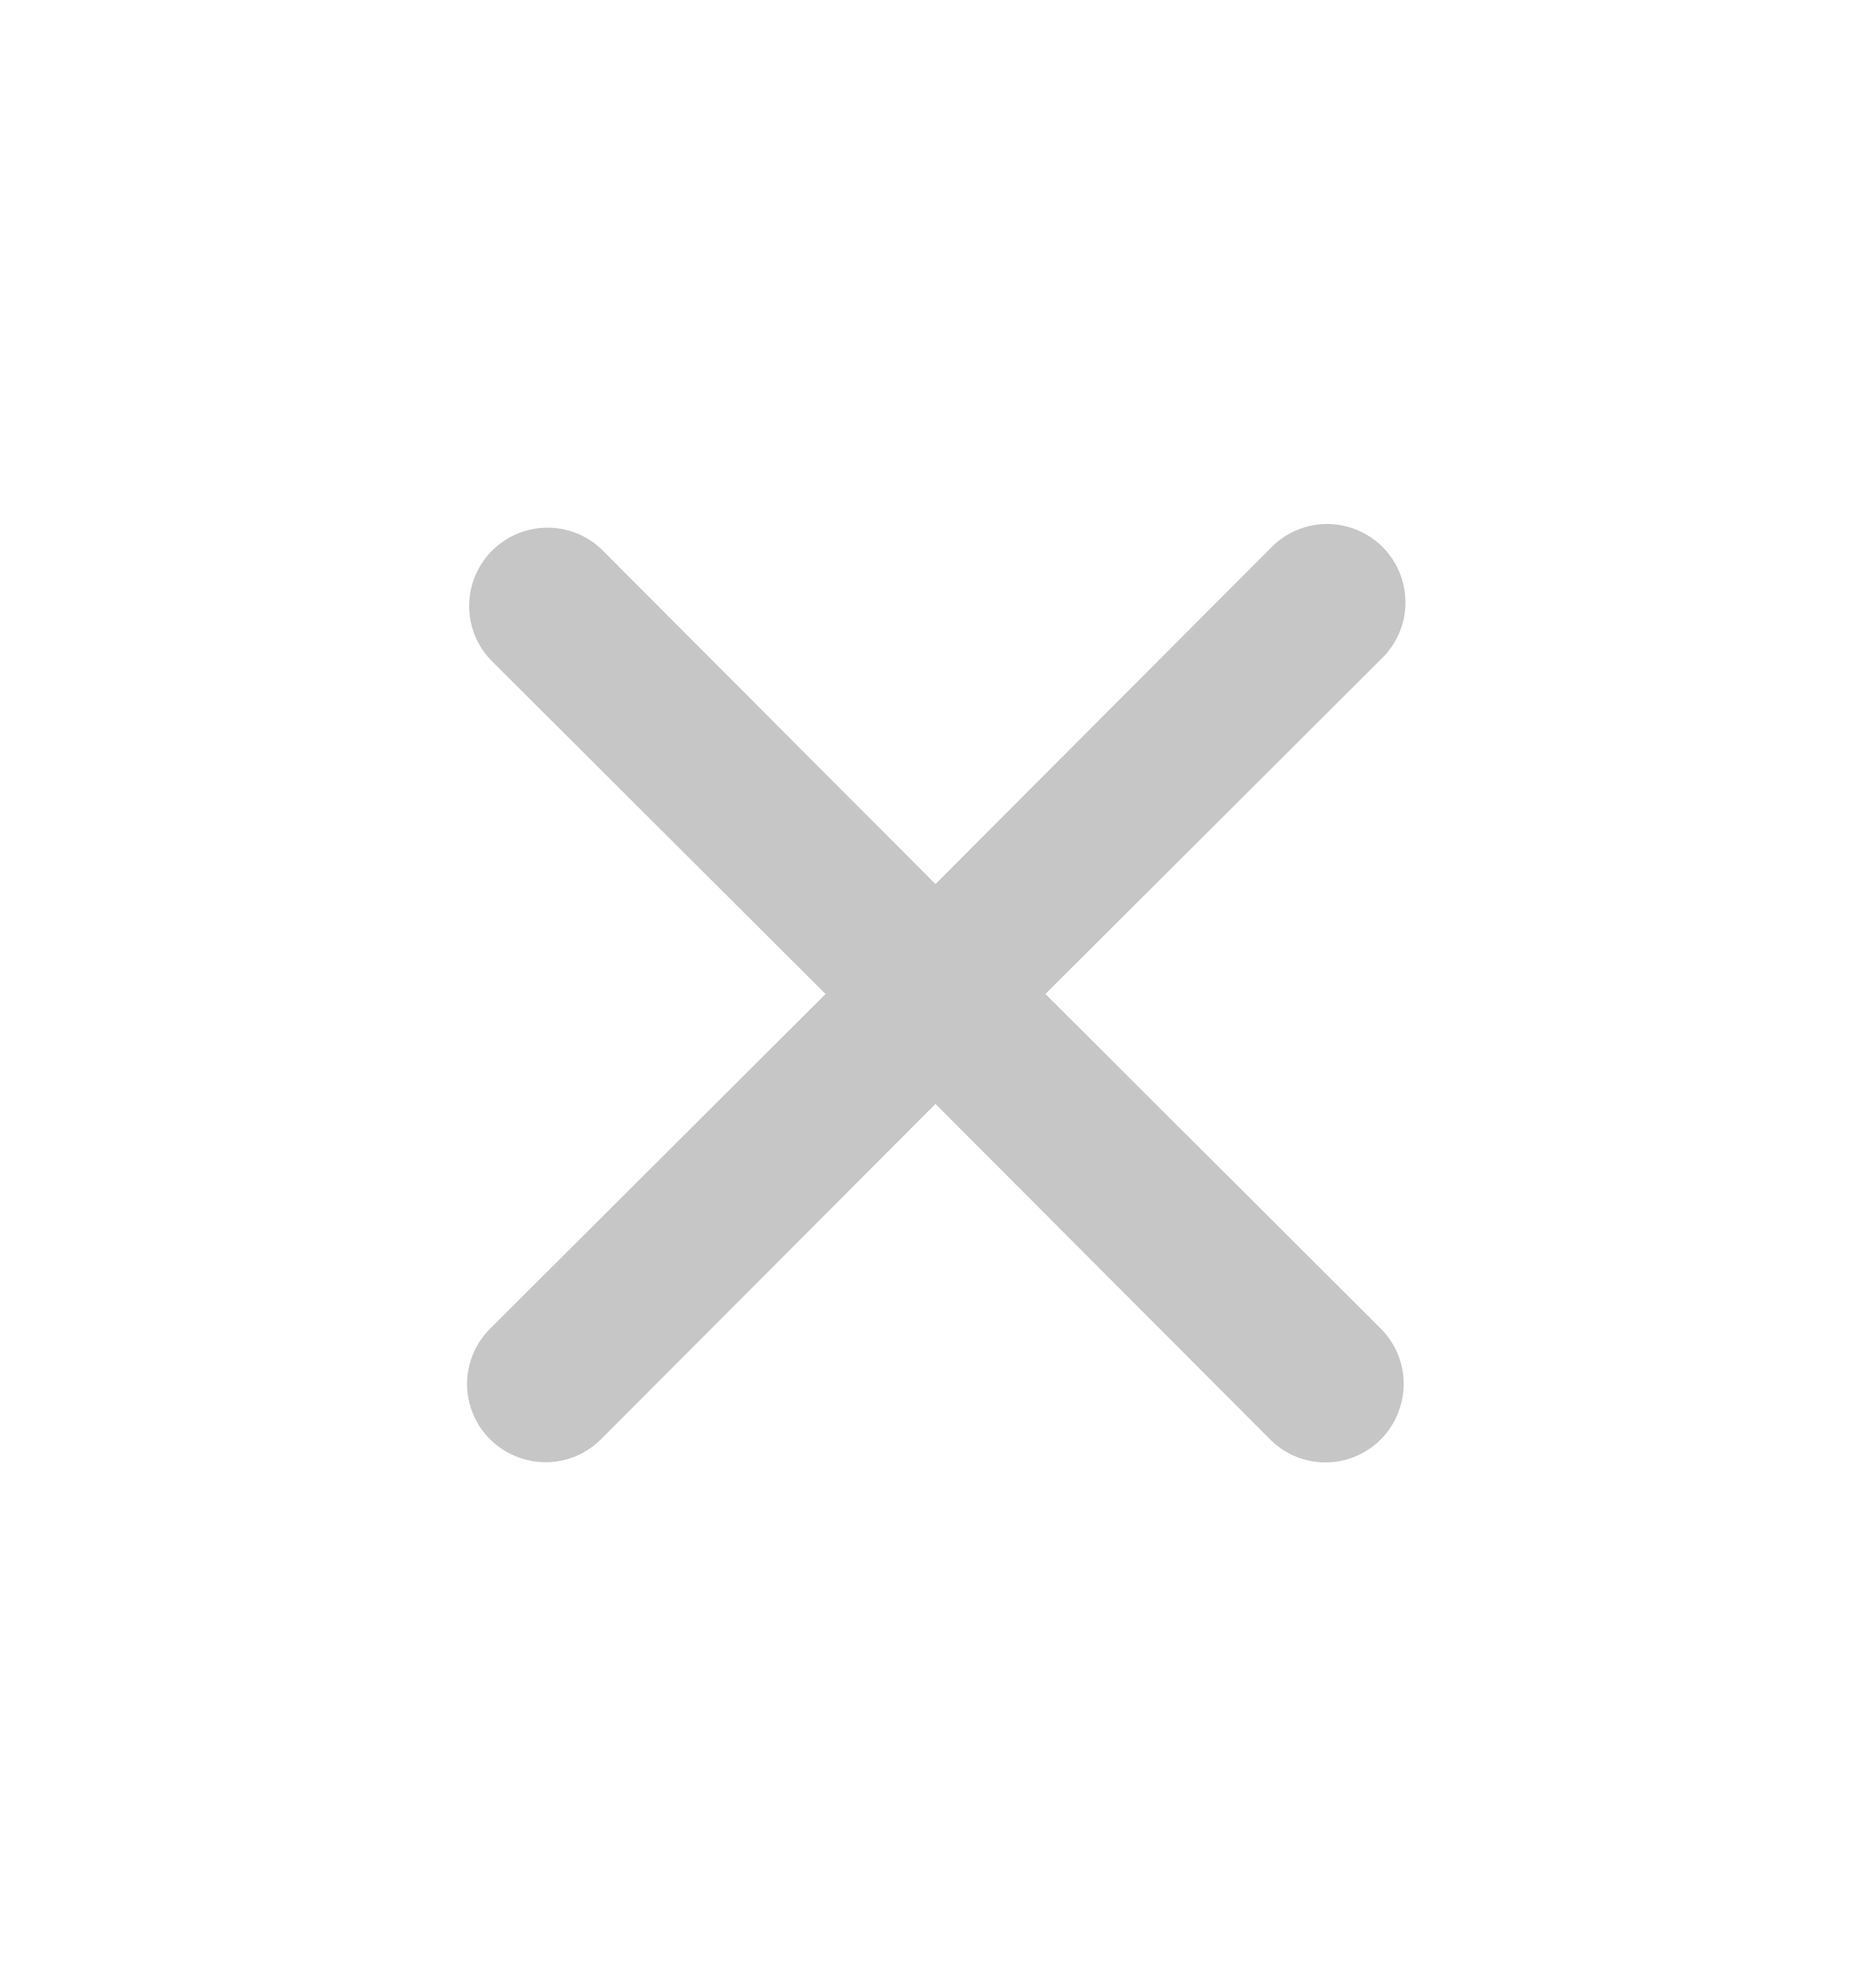
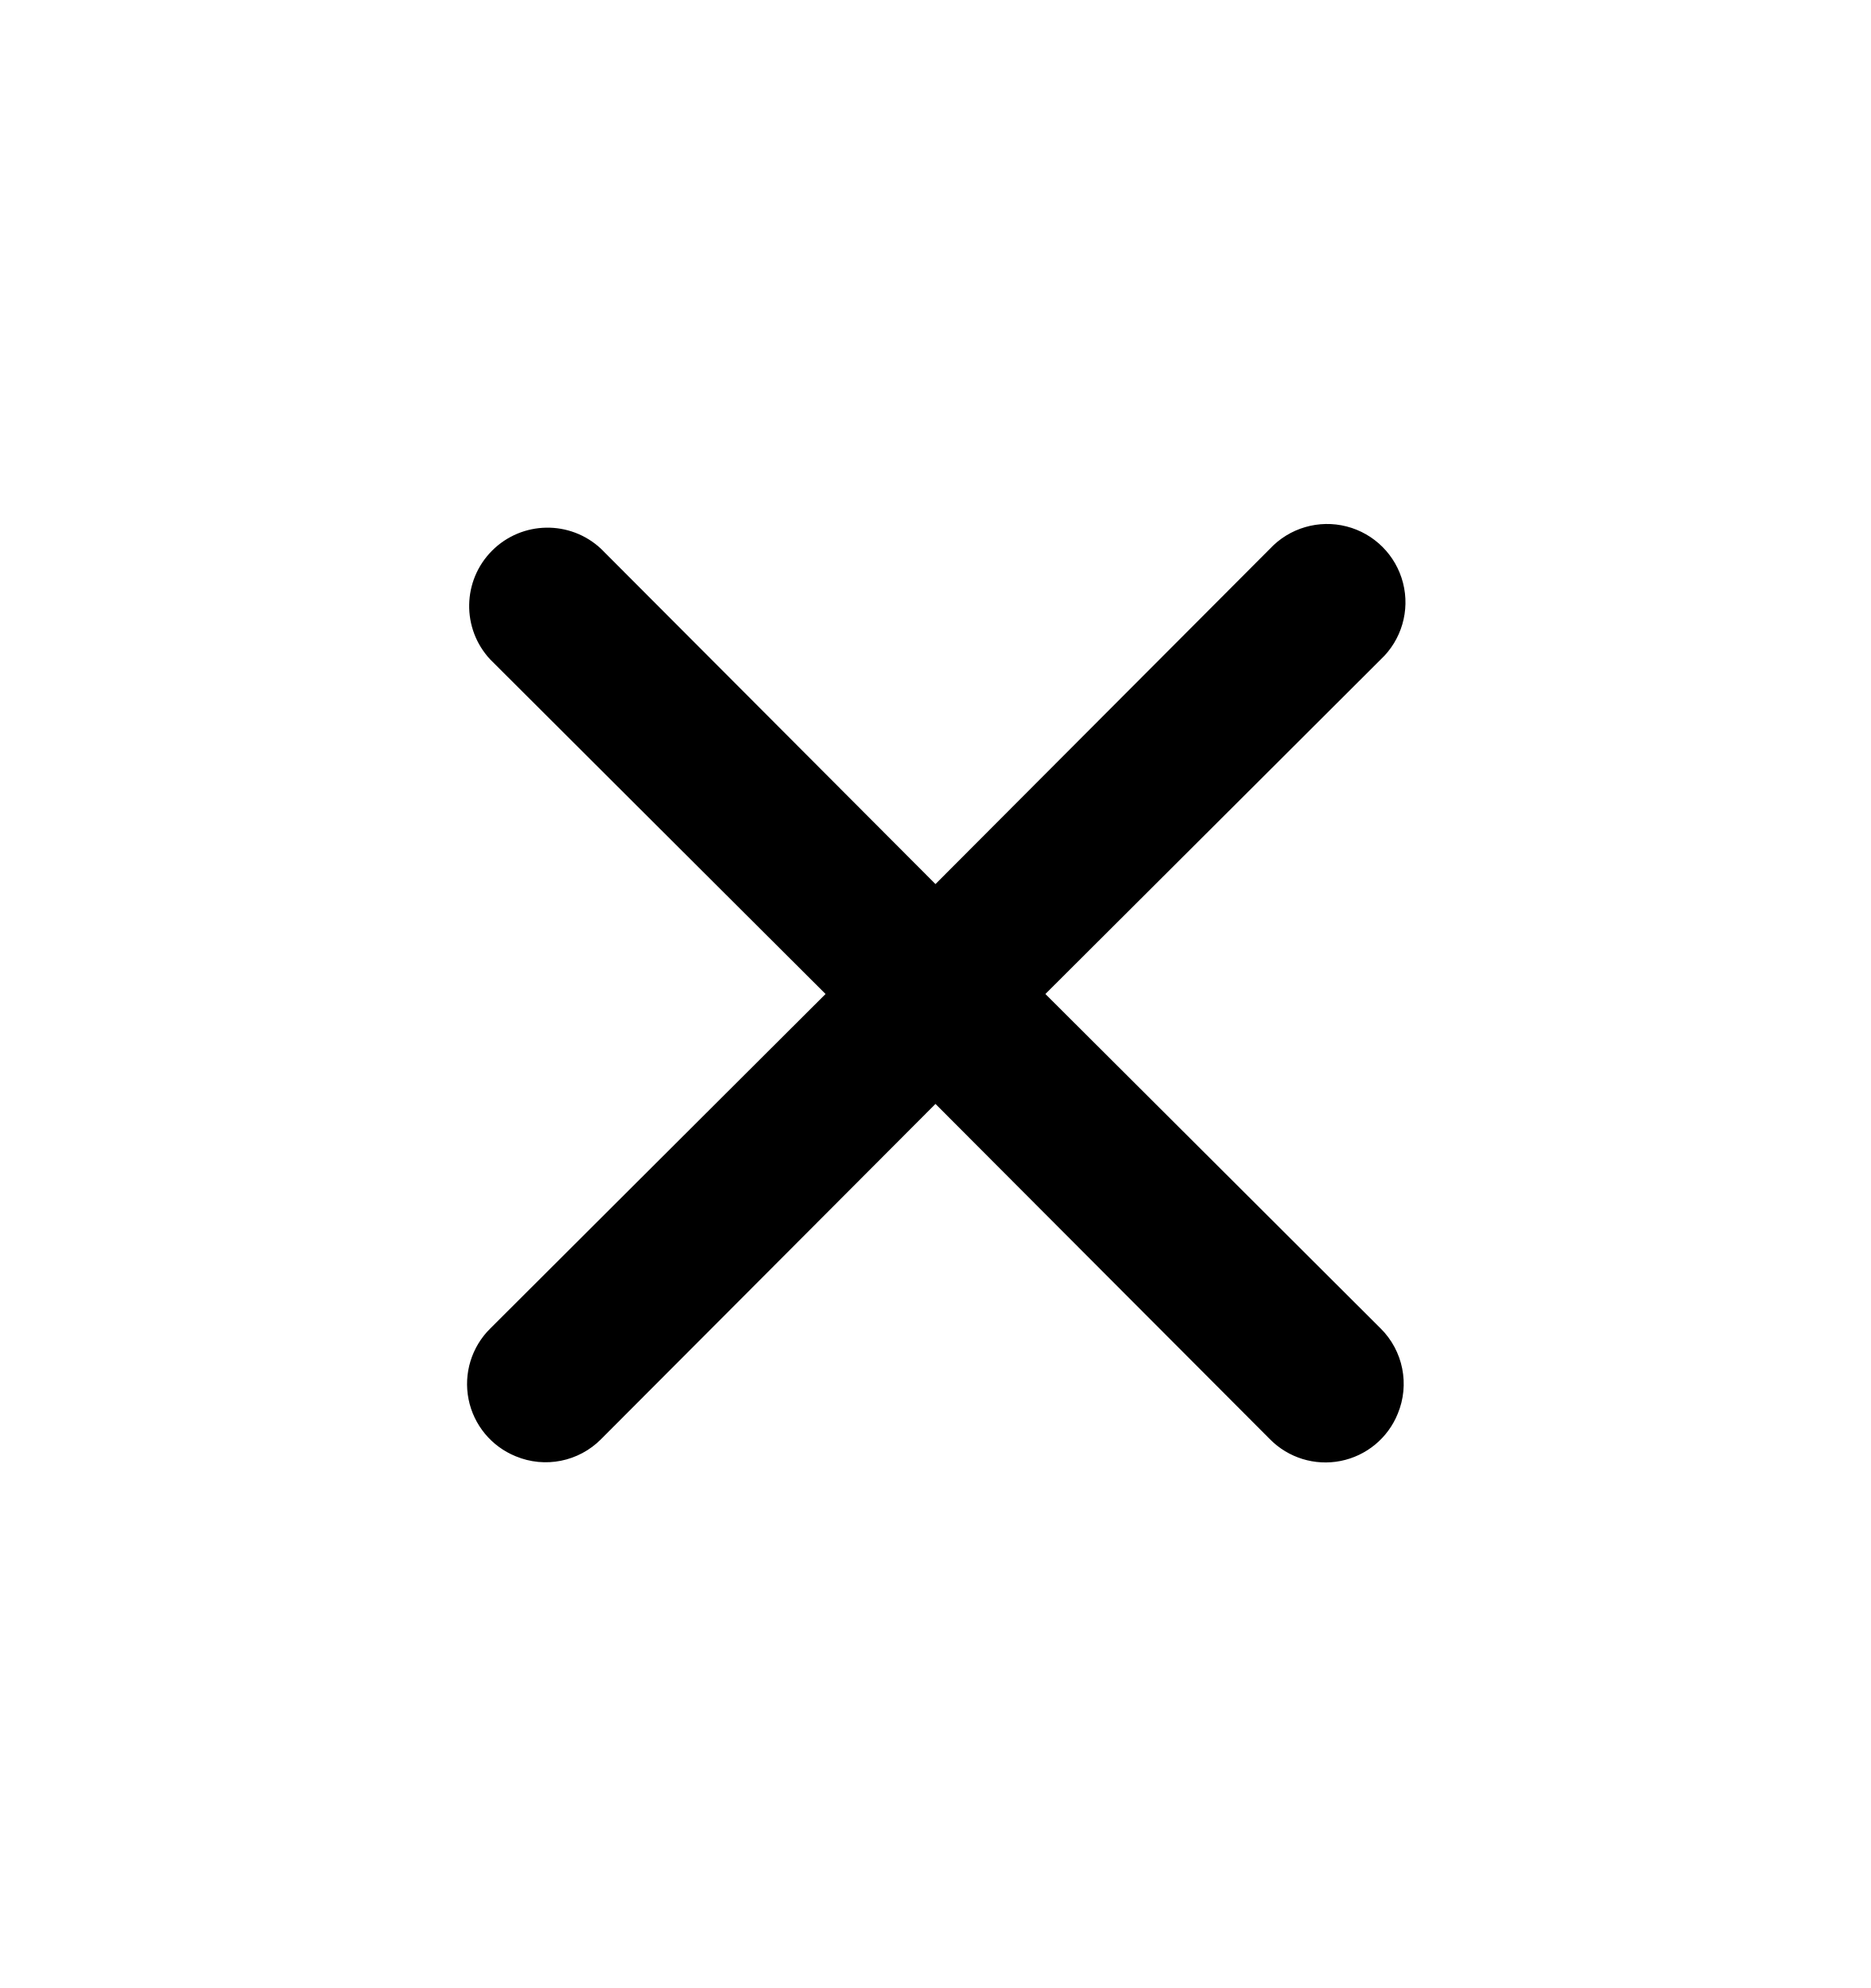
- <svg xmlns="http://www.w3.org/2000/svg" width="16" height="17" fill="none">
-   <path d="m8.94 8.5 2.867-2.86a.67.67 0 1 0-.947-.947L8 7.56 5.14 4.693a.67.67 0 0 0-.947.947L7.06 8.5l-2.867 2.86a.667.667 0 0 0 .217 1.093.667.667 0 0 0 .73-.146L8 9.44l2.86 2.867a.667.667 0 0 0 1.093-.217.667.667 0 0 0-.146-.73L8.94 8.5Z" fill="#C7C6C6" />
+ <svg xmlns="http://www.w3.org/2000/svg" width="16" height="17">
+   <path d="m8.94 8.5 2.867-2.86a.67.67 0 1 0-.947-.947L8 7.56 5.14 4.693a.67.67 0 0 0-.947.947L7.06 8.5l-2.867 2.86a.667.667 0 0 0 .217 1.093.667.667 0 0 0 .73-.146L8 9.44l2.86 2.867a.667.667 0 0 0 1.093-.217.667.667 0 0 0-.146-.73L8.94 8.5Z" />
</svg>
